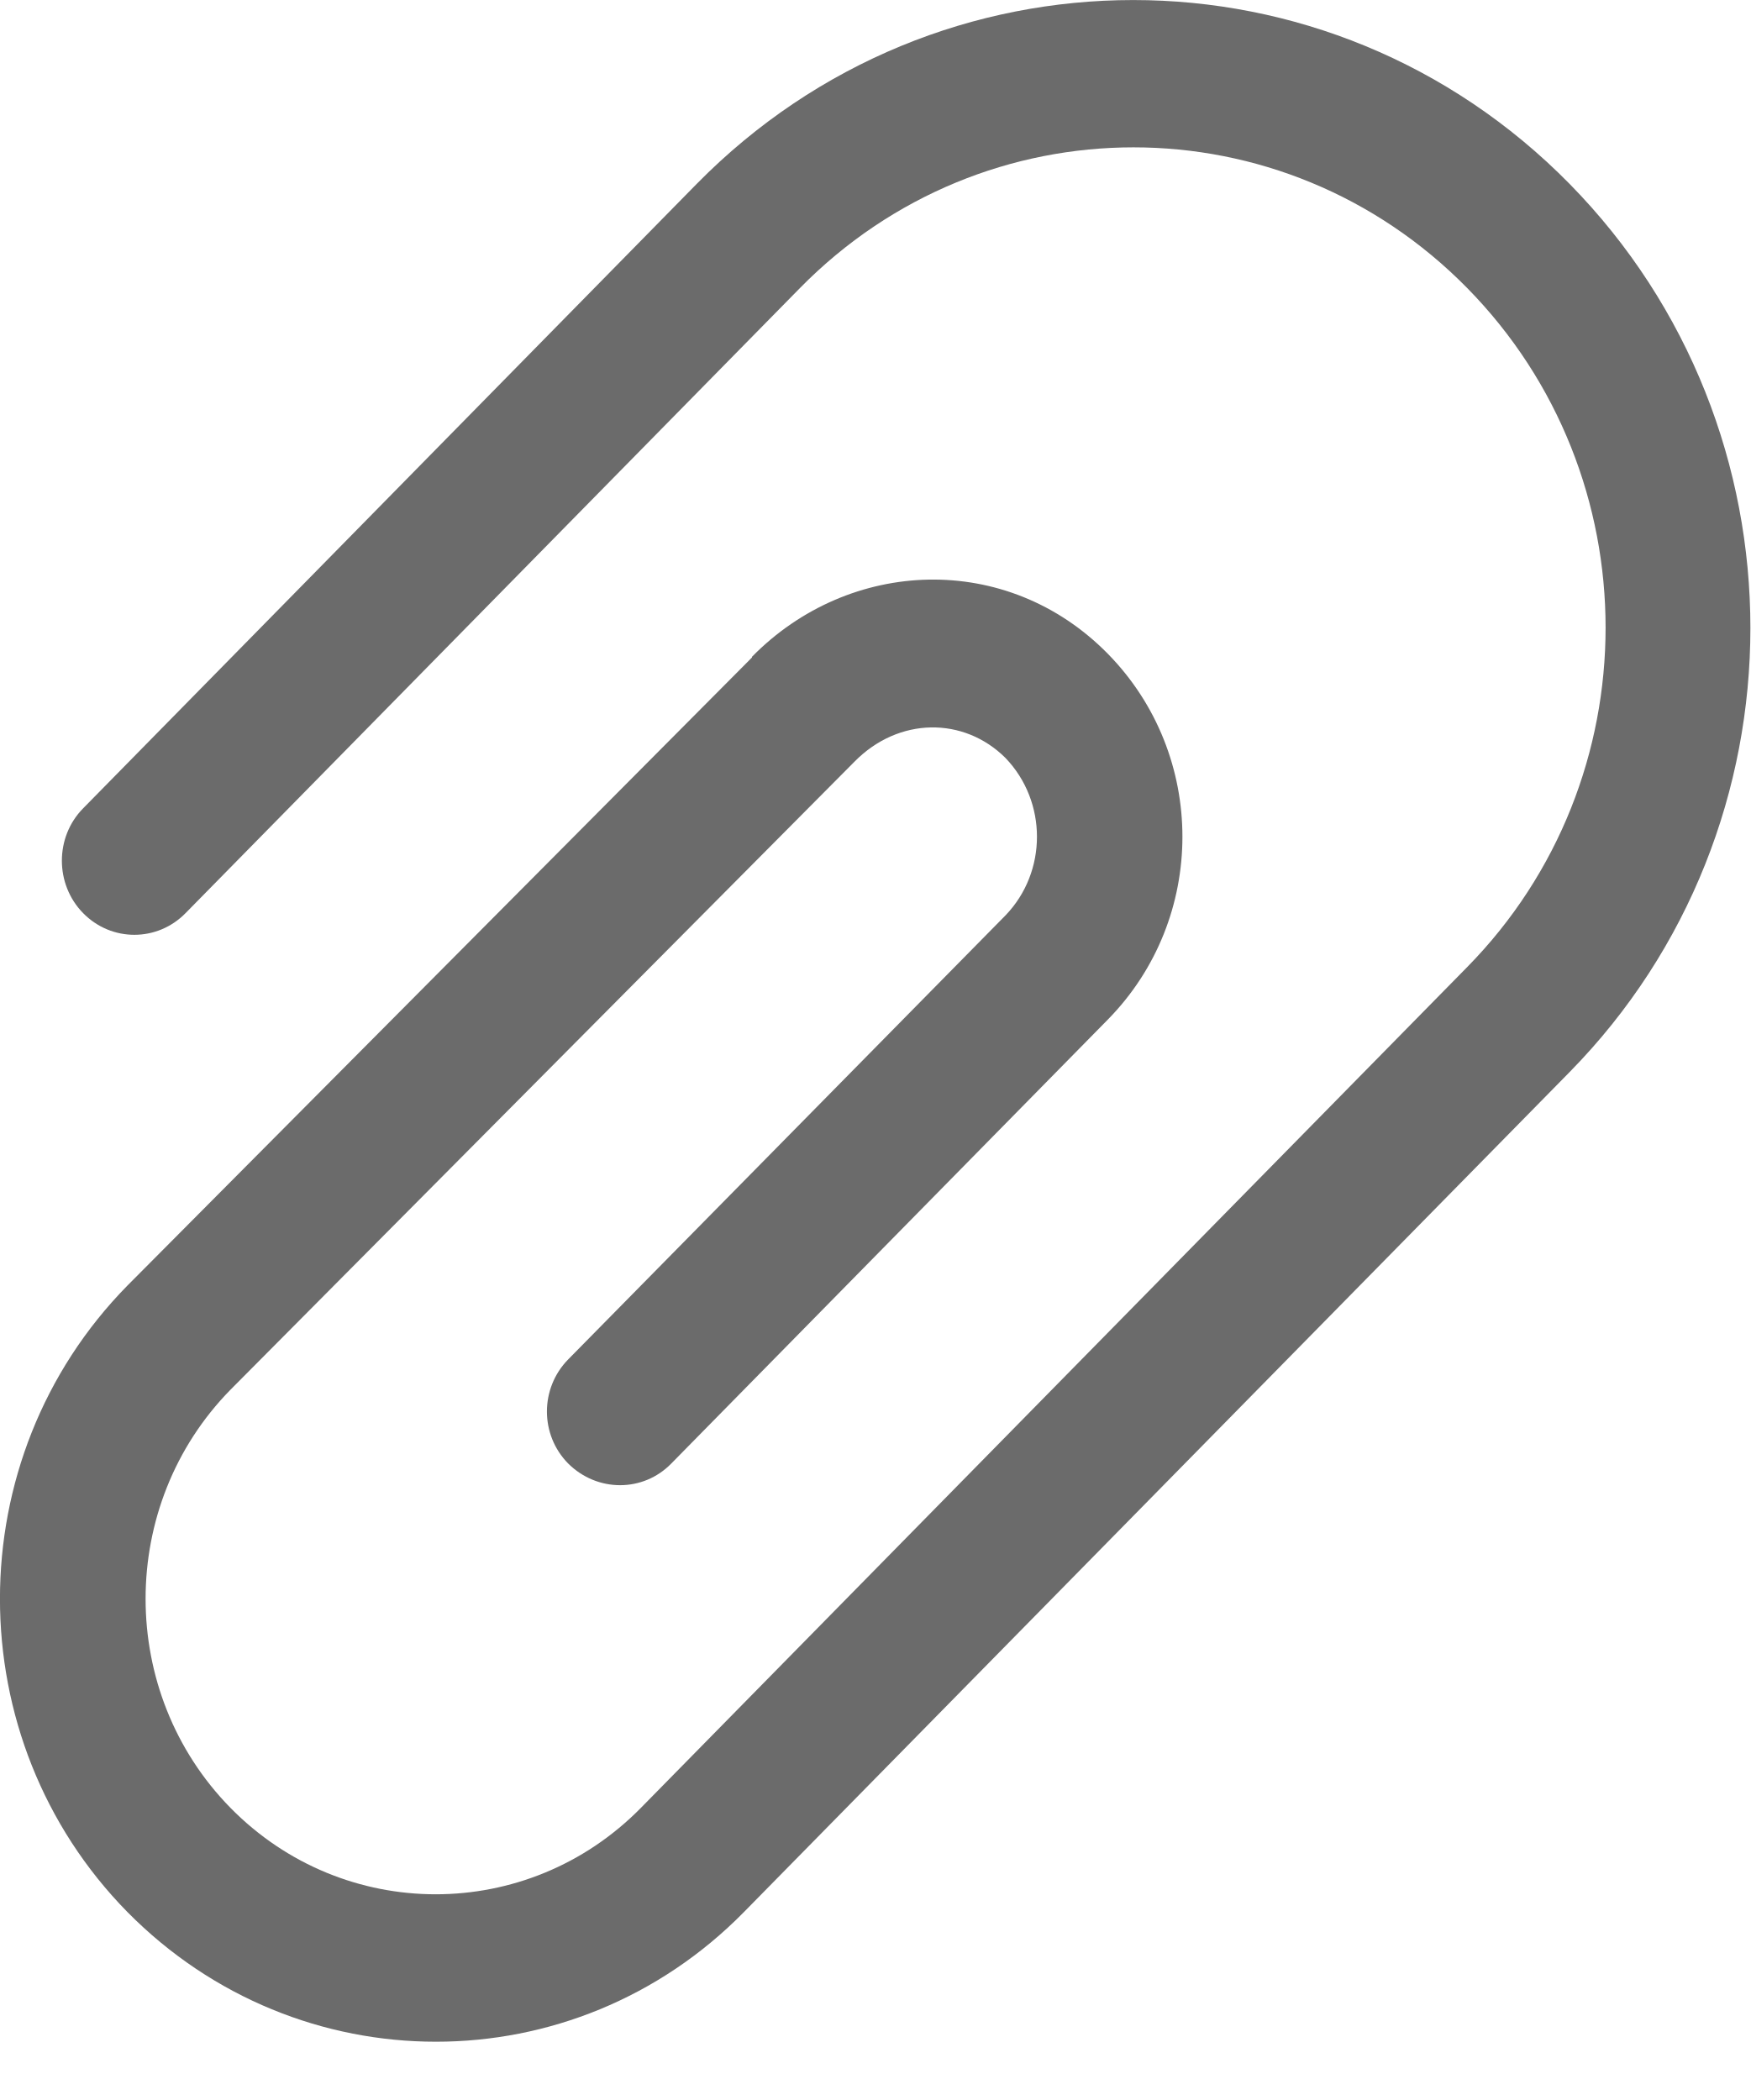
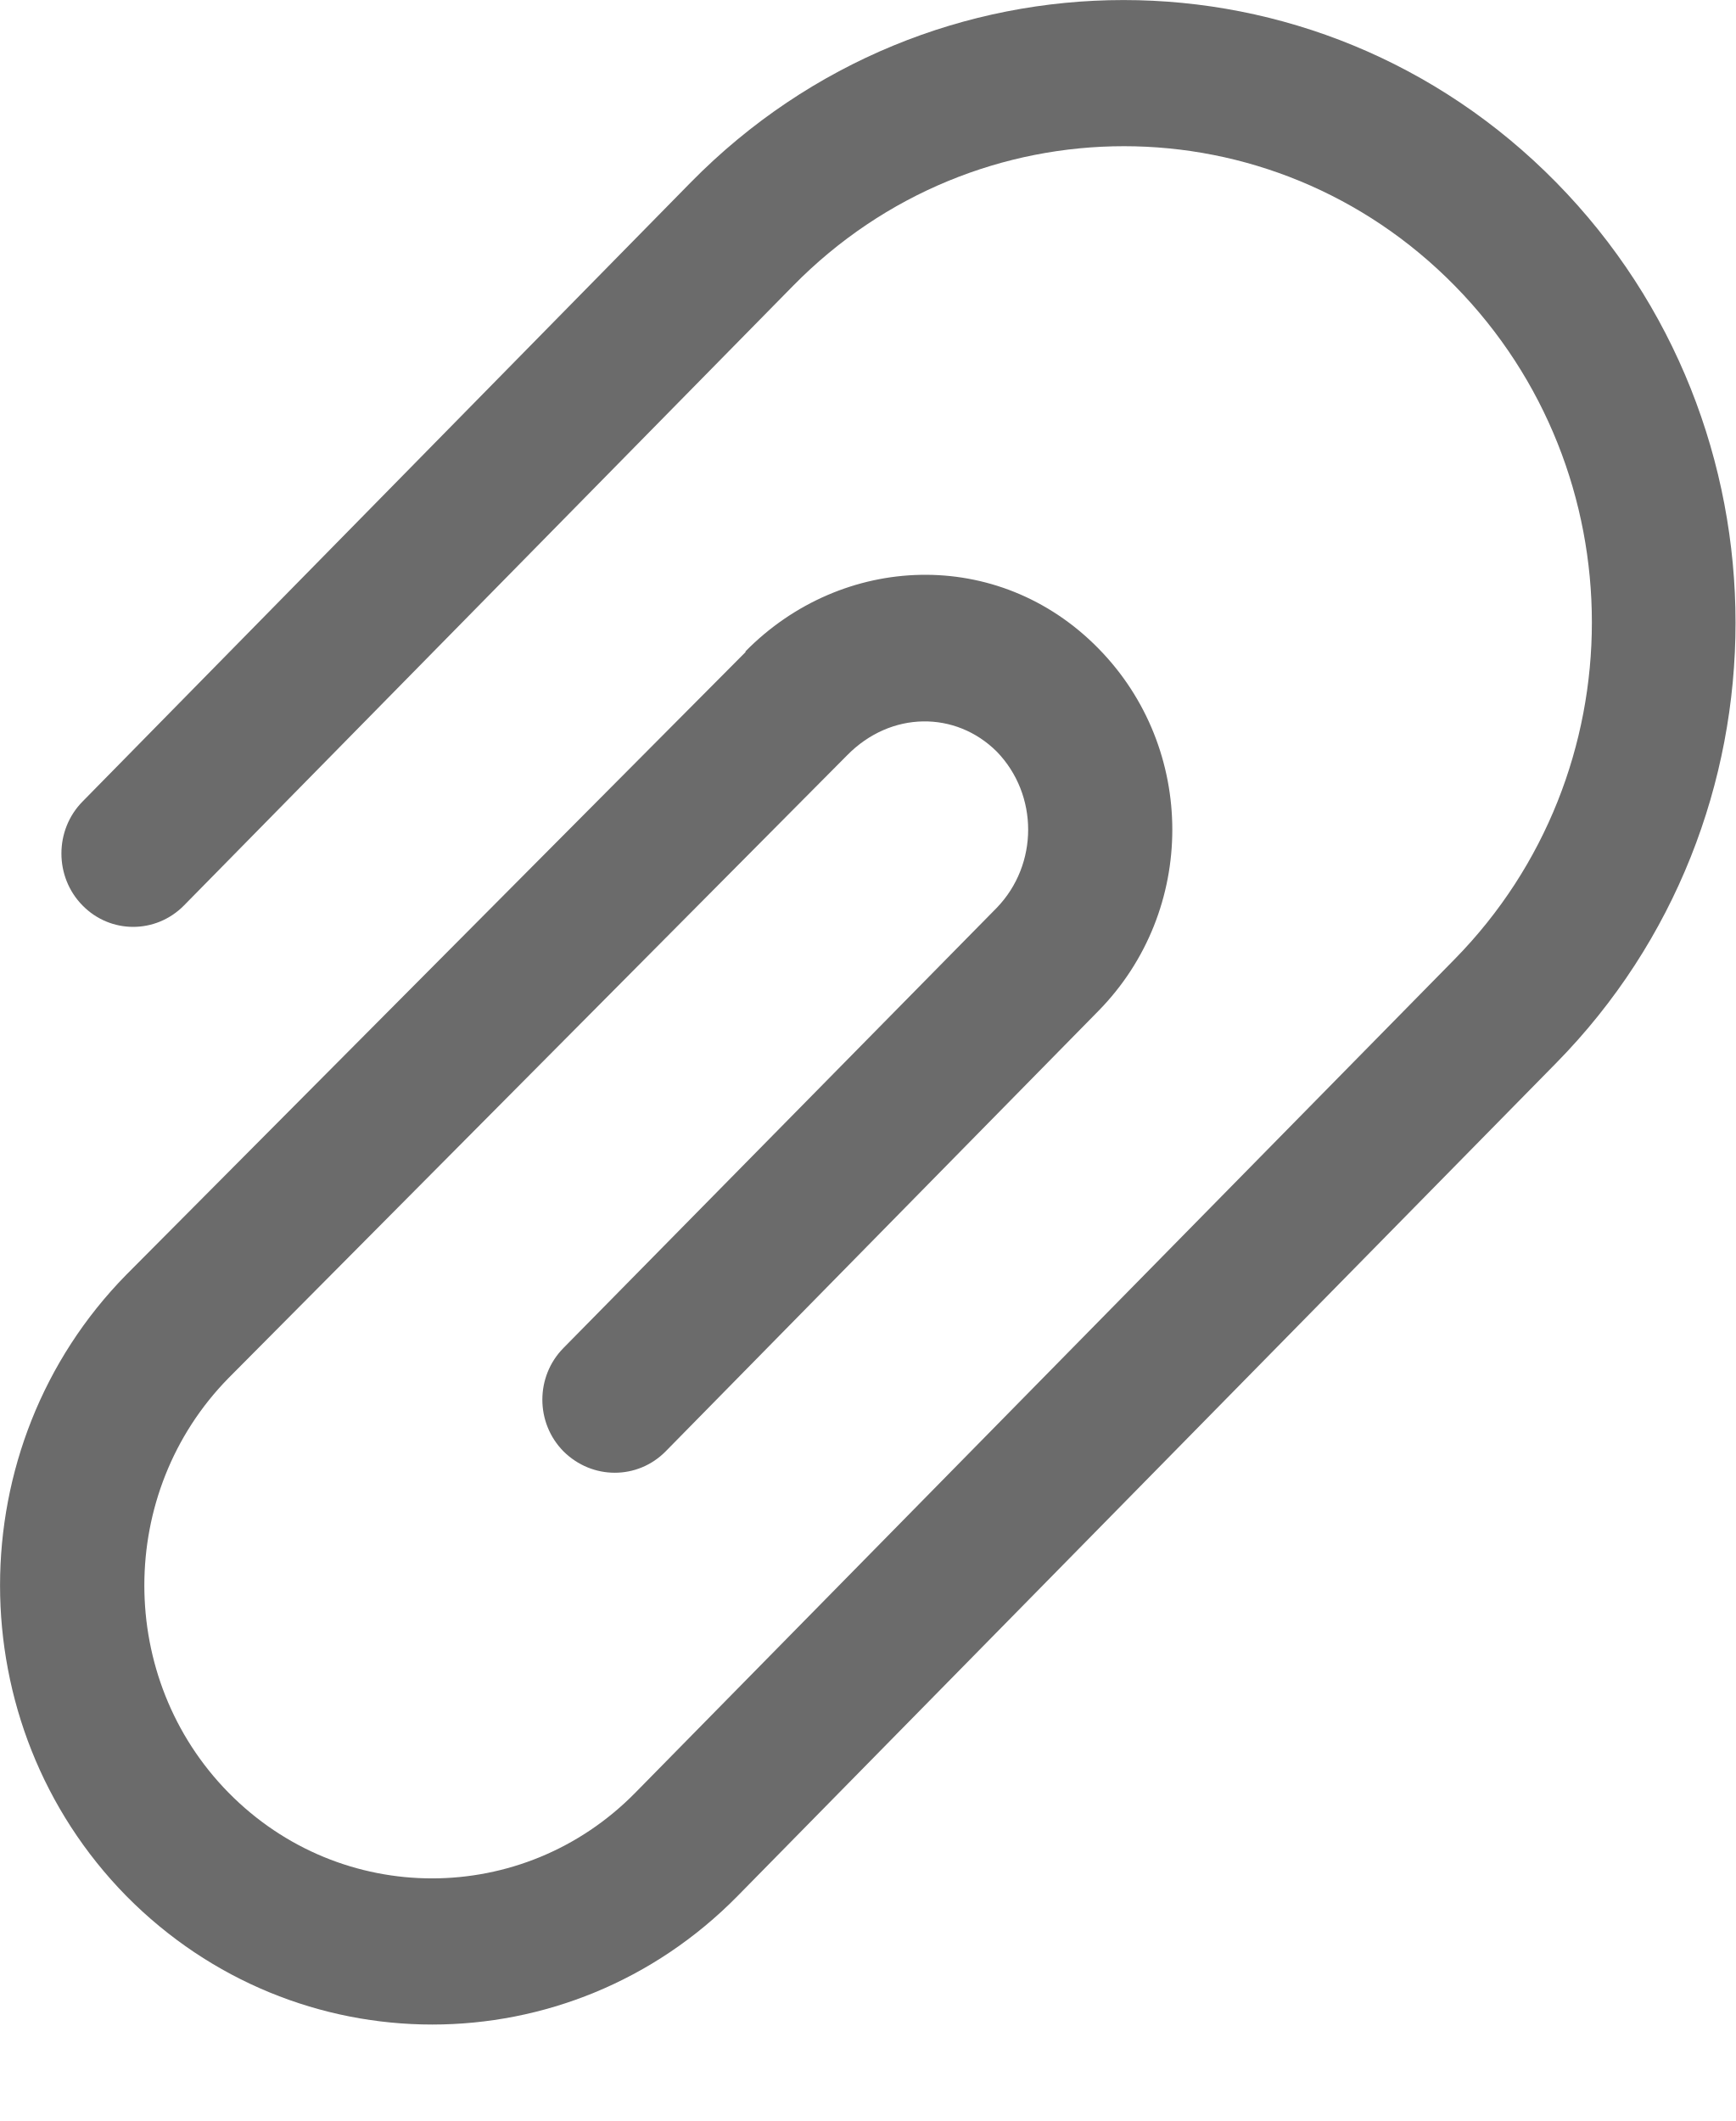
- <svg xmlns="http://www.w3.org/2000/svg" width="10" height="12" viewBox="0 0 10 12" fill="none">
-   <path fill-rule="evenodd" clip-rule="evenodd" d="M8.382 1.646C7.328 0.574 5.623 0.574 4.57 1.646L1.06 5.218C0.898 5.383 0.637 5.383 0.475 5.218C0.313 5.053 0.313 4.783 0.475 4.619L3.98 1.051C5.358 -0.35 7.59 -0.35 8.967 1.051C10.344 2.453 10.344 4.724 8.967 6.126L4.25 10.926C3.279 11.914 1.703 11.914 0.728 10.926C-0.243 9.938 -0.243 8.334 0.728 7.346L0.732 7.342L4.296 3.757C4.296 3.757 4.296 3.757 4.296 3.753C4.852 3.187 5.752 3.149 6.329 3.736C6.897 4.315 6.897 5.248 6.329 5.826L3.835 8.363C3.674 8.528 3.412 8.528 3.246 8.363C3.084 8.199 3.084 7.933 3.246 7.768L5.744 5.231C5.984 4.982 5.984 4.581 5.744 4.331C5.507 4.095 5.134 4.095 4.881 4.353L1.317 7.941C0.67 8.6 0.67 9.672 1.317 10.331C1.964 10.989 3.014 10.989 3.661 10.331L8.382 5.526C9.436 4.454 9.436 2.719 8.382 1.646Z" fill="#6B6B6B" />
+ <svg xmlns="http://www.w3.org/2000/svg" width="9" height="11" viewBox="0 0 9 11" fill="none">
+   <path fill-rule="evenodd" clip-rule="evenodd" d="M7.544 1.482C6.596 0.517 5.061 0.517 4.113 1.482L0.954 4.696C0.808 4.844 0.573 4.844 0.428 4.696C0.282 4.548 0.282 4.305 0.428 4.157L3.582 0.946C4.822 -0.315 6.831 -0.315 8.07 0.946C9.31 2.208 9.31 4.252 8.07 5.513L3.825 9.833C2.951 10.722 1.533 10.722 0.655 9.833C-0.218 8.944 -0.218 7.5 0.655 6.611L0.659 6.607L3.866 3.382C3.866 3.382 3.866 3.382 3.866 3.378C4.367 2.869 5.177 2.834 5.696 3.363C6.207 3.883 6.207 4.723 5.696 5.243L3.452 7.527C3.306 7.675 3.071 7.675 2.922 7.527C2.776 7.379 2.776 7.139 2.922 6.991L5.169 4.708C5.386 4.483 5.386 4.122 5.169 3.898C4.956 3.686 4.62 3.686 4.393 3.917L1.185 7.147C0.603 7.74 0.603 8.705 1.185 9.297C1.768 9.89 2.713 9.89 3.295 9.297L7.544 4.974C8.492 4.008 8.492 2.447 7.544 1.482Z" fill="#6B6B6B" />
</svg>
